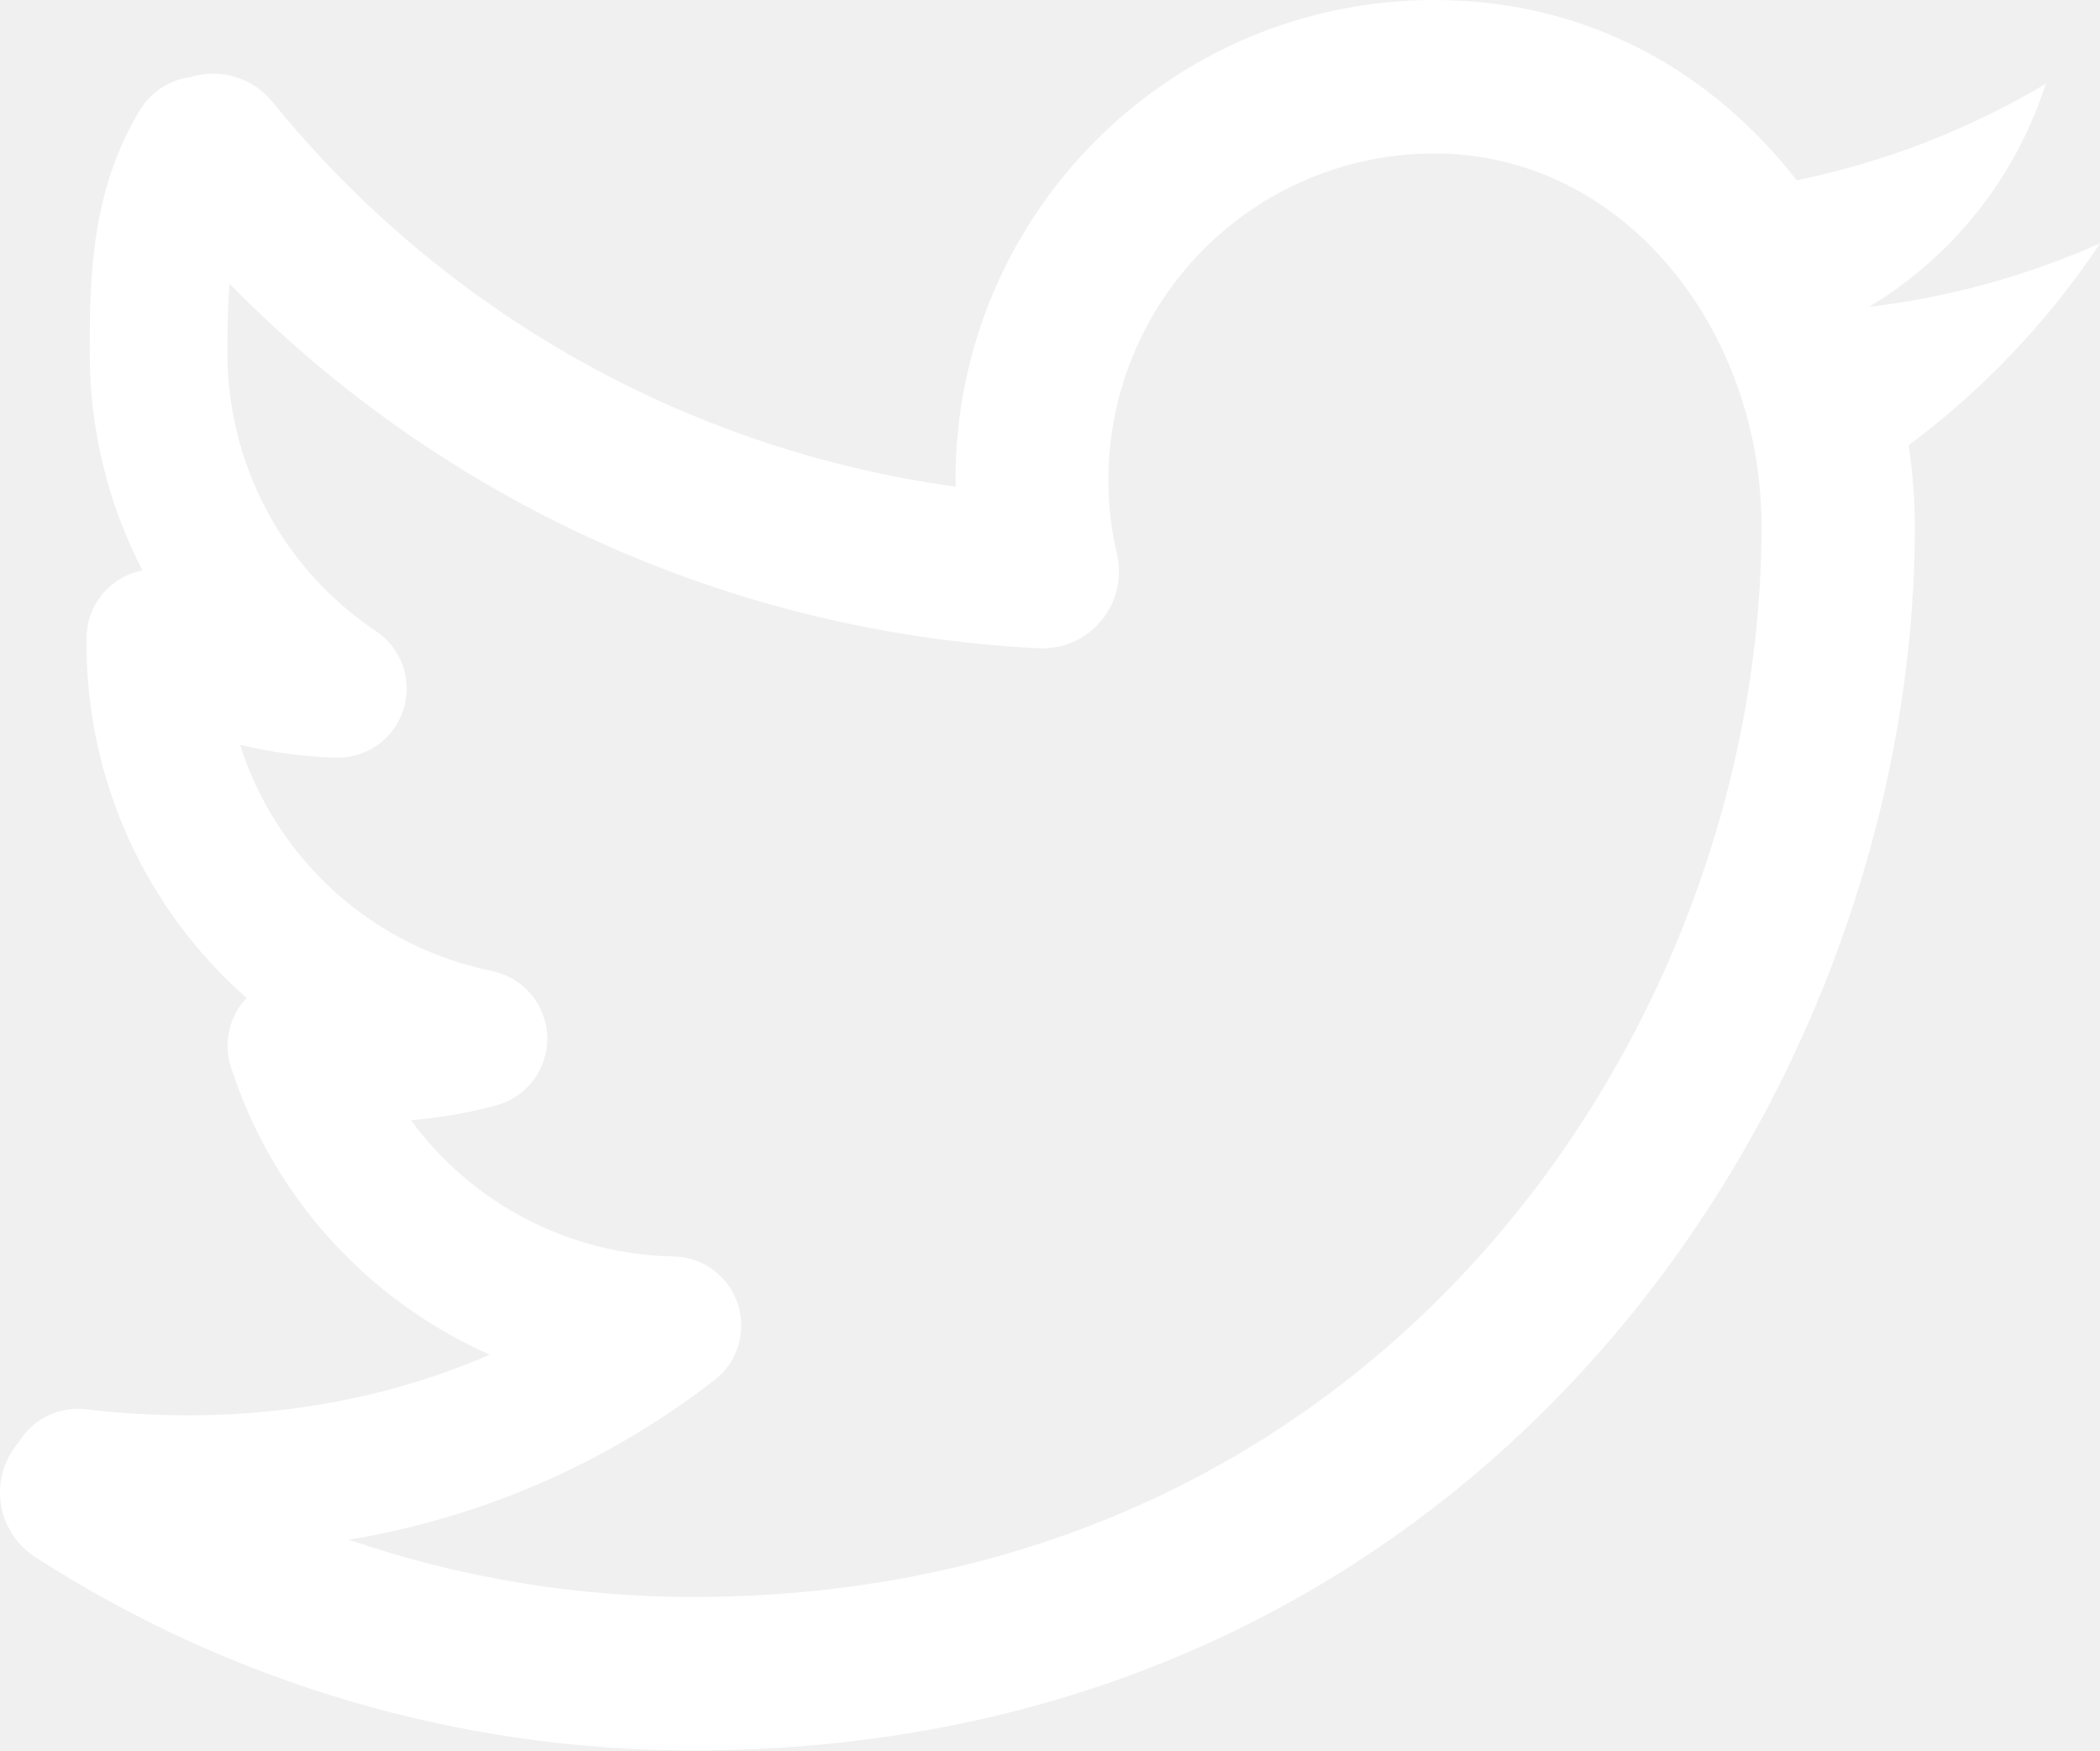
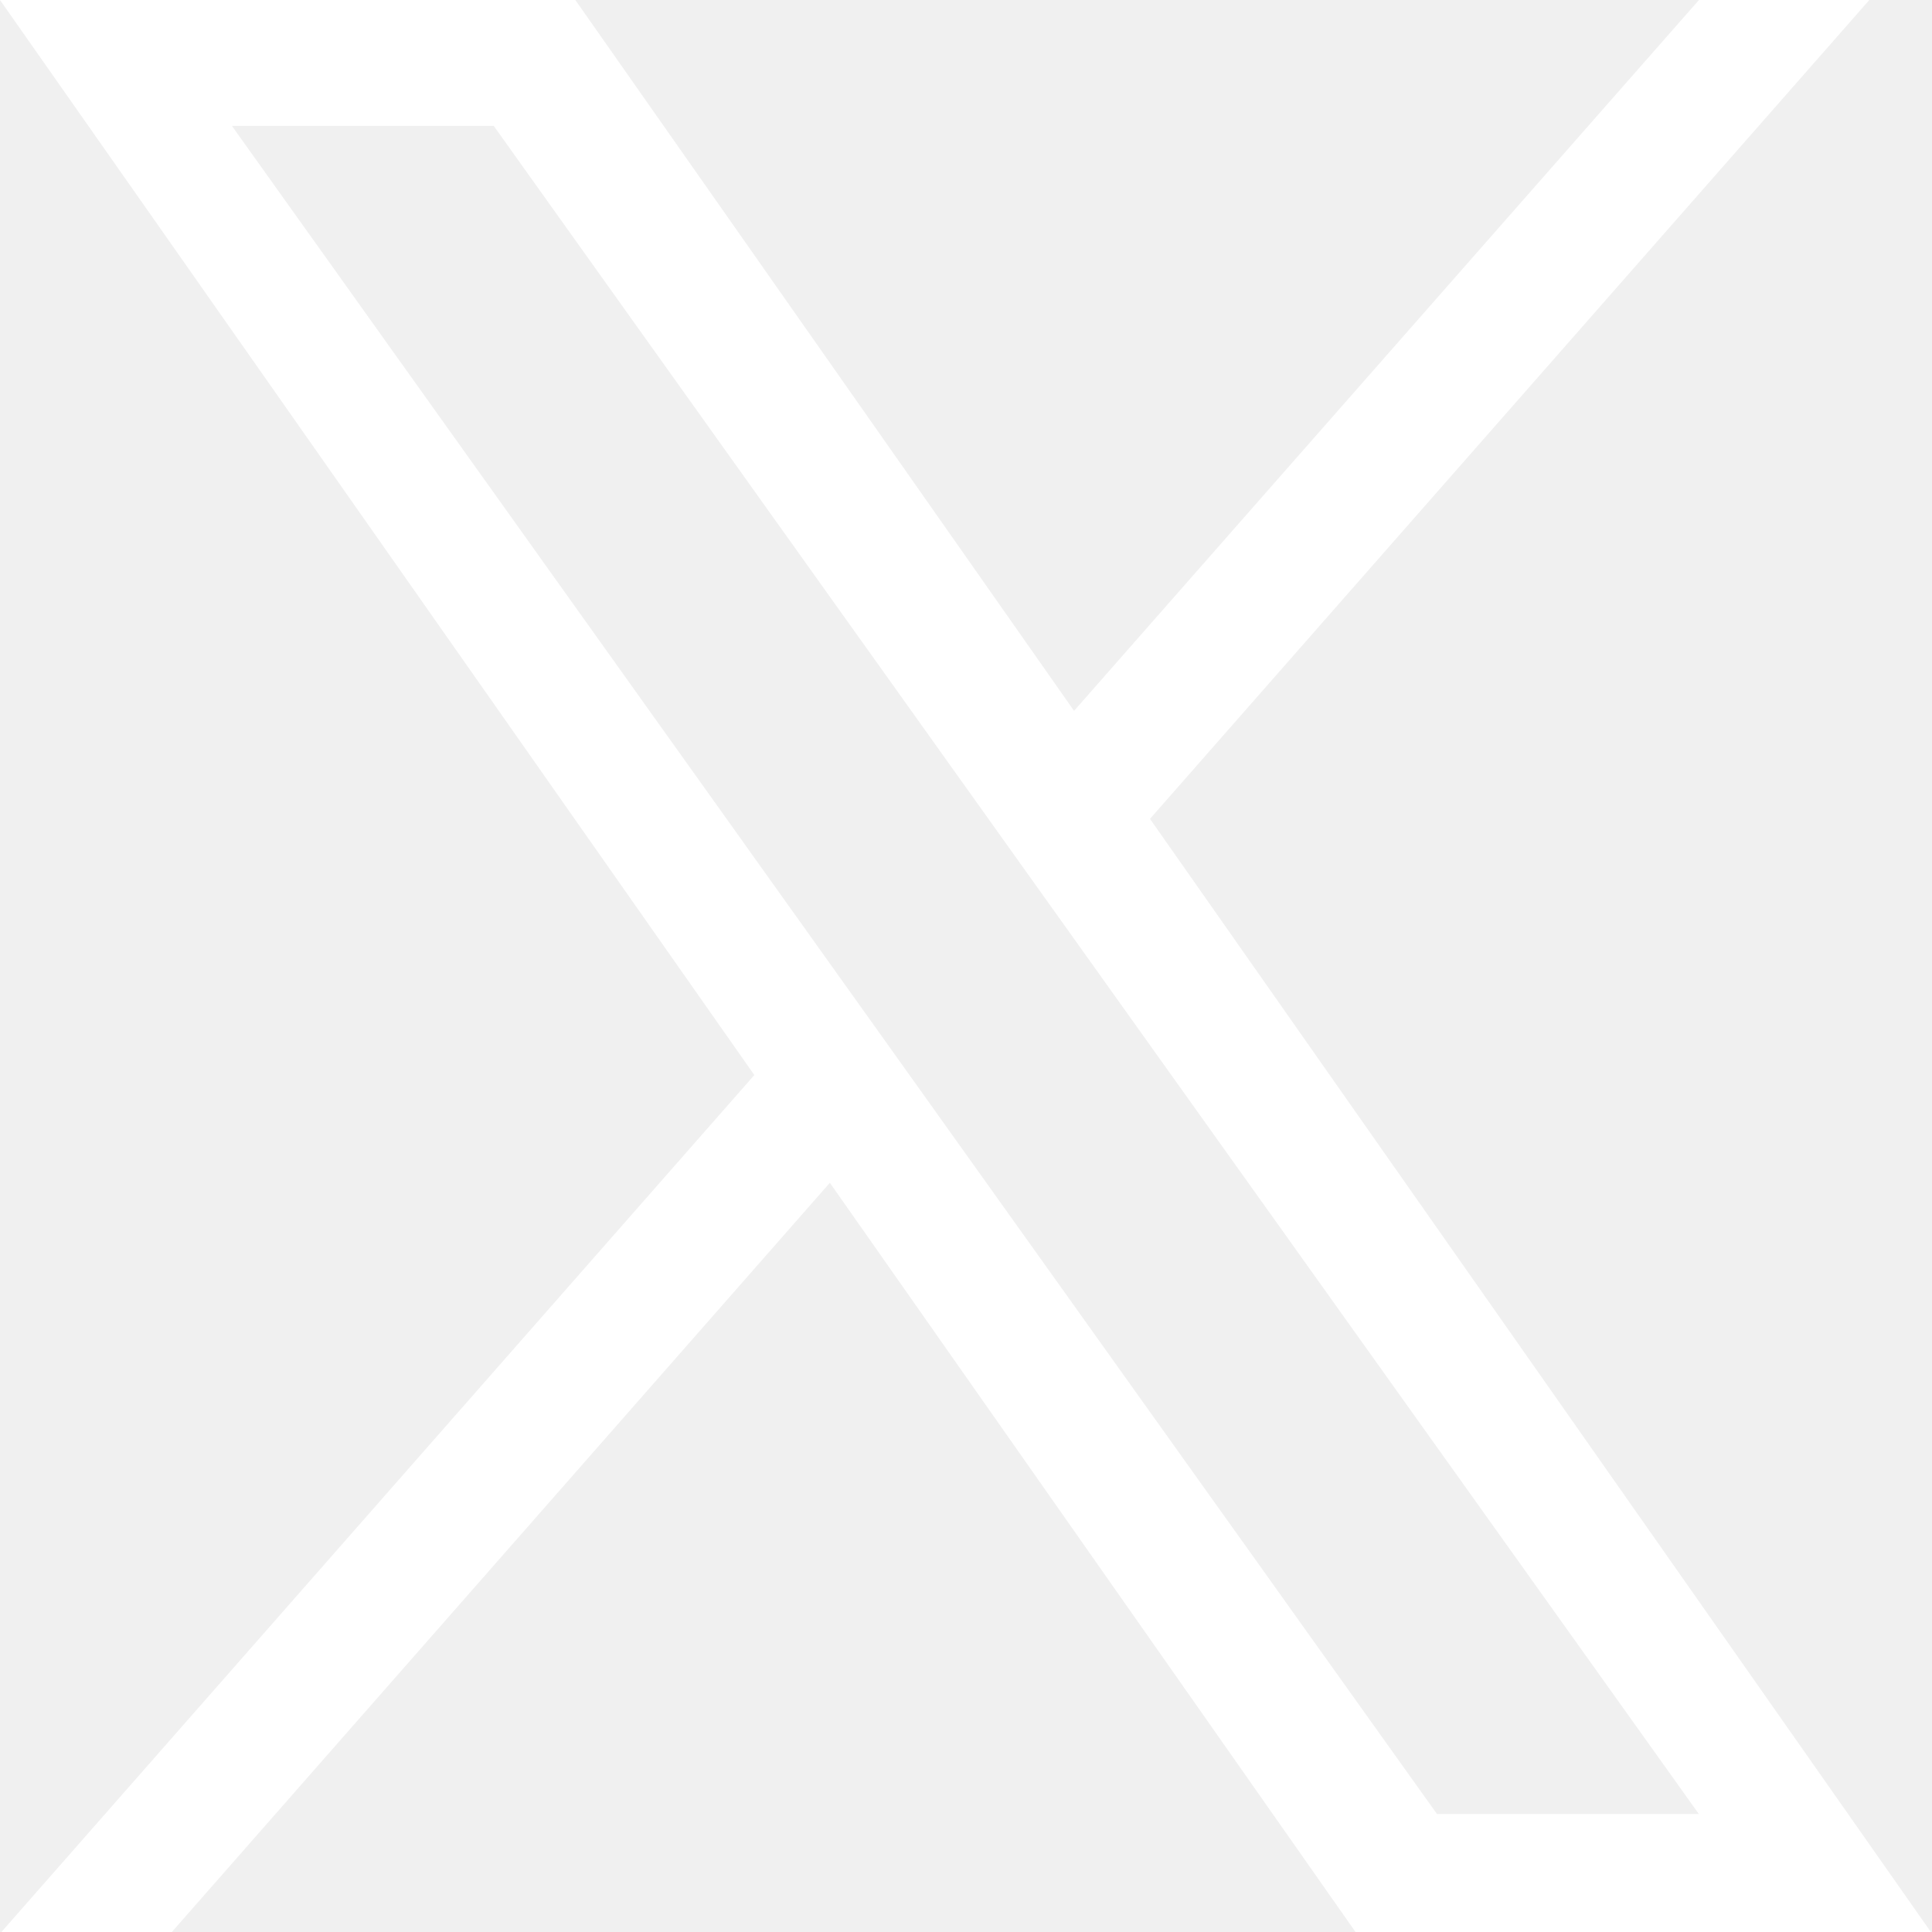
- <svg xmlns="http://www.w3.org/2000/svg" width="72" height="60" viewBox="0 0 72 60" fill="none">
-   <path fill-rule="evenodd" clip-rule="evenodd" d="M32.76 16.449C32.76 7.365 40.112 0 49.181 0C54.507 0 58.755 2.52 61.602 6.181C64.612 5.563 67.499 4.444 70.141 2.872C69.118 6.061 66.976 8.771 64.112 10.5L64.123 10.515C66.841 10.187 69.496 9.454 72 8.343L71.995 8.354C70.225 11.01 68.004 13.351 65.441 15.26C65.577 16.192 65.651 17.123 65.651 18.048C65.651 37.443 50.899 60 23.769 60C15.769 60.007 7.936 57.706 1.208 53.372C0.891 53.168 0.621 52.899 0.418 52.582C0.214 52.265 0.081 51.907 0.027 51.534C-0.027 51.161 9.45038e-05 50.781 0.106 50.419C0.212 50.057 0.394 49.722 0.64 49.437C0.875 49.047 1.216 48.733 1.624 48.532C2.032 48.332 2.489 48.253 2.941 48.306C7.751 48.874 12.551 48.285 16.789 46.433C14.699 45.508 12.827 44.151 11.298 42.45C9.768 40.749 8.615 38.744 7.914 36.565C7.784 36.16 7.766 35.727 7.861 35.312C7.956 34.898 8.162 34.516 8.455 34.208C6.729 32.691 5.346 30.822 4.4 28.727C3.454 26.631 2.965 24.357 2.967 22.057V21.878C2.967 21.328 3.158 20.794 3.508 20.37C3.858 19.946 4.344 19.657 4.884 19.553C3.693 17.251 3.073 14.696 3.077 12.104C3.077 9.642 3.093 6.539 4.821 3.74C5.005 3.444 5.253 3.192 5.546 3.003C5.84 2.813 6.171 2.692 6.517 2.646C7.018 2.488 7.556 2.484 8.06 2.635C8.563 2.786 9.01 3.085 9.342 3.493C15.197 10.706 23.57 15.421 32.765 16.681V16.449H32.76ZM23.769 54.74C19.751 54.742 15.76 54.08 11.958 52.778C16.531 52.022 20.844 50.138 24.509 47.296C24.893 46.994 25.175 46.581 25.315 46.112C25.455 45.644 25.446 45.144 25.291 44.68C25.136 44.217 24.841 43.812 24.447 43.524C24.053 43.235 23.579 43.075 23.091 43.067C21.333 43.035 19.606 42.597 18.045 41.787C16.483 40.977 15.13 39.816 14.09 38.396C15.088 38.317 16.064 38.143 17.01 37.891C17.525 37.753 17.979 37.444 18.297 37.015C18.615 36.586 18.779 36.062 18.762 35.528C18.744 34.994 18.548 34.481 18.203 34.074C17.858 33.666 17.386 33.387 16.863 33.282C14.865 32.877 13.011 31.945 11.493 30.581C9.976 29.218 8.849 27.474 8.229 25.529C9.279 25.781 10.377 25.934 11.501 25.971C12.014 25.988 12.52 25.837 12.94 25.541C13.36 25.245 13.673 24.819 13.83 24.329C13.987 23.839 13.981 23.311 13.812 22.825C13.643 22.339 13.32 21.922 12.893 21.636C11.325 20.59 10.04 19.173 9.152 17.51C8.263 15.847 7.798 13.99 7.798 12.104C7.798 11.22 7.814 10.437 7.867 9.721C15.215 17.233 25.119 21.696 35.606 22.22C36.011 22.241 36.415 22.167 36.787 22.005C37.159 21.843 37.488 21.597 37.749 21.286C38.01 20.975 38.196 20.608 38.291 20.213C38.387 19.819 38.39 19.407 38.3 19.011C37.914 17.369 37.904 15.66 38.271 14.013C38.638 12.366 39.372 10.824 40.418 9.501C41.464 8.178 42.795 7.11 44.312 6.376C45.829 5.641 47.492 5.26 49.176 5.26C55.657 5.26 60.394 11.273 60.394 18.054C60.394 35.181 47.391 54.74 23.763 54.74H23.769Z" fill="white" />
+ <svg xmlns="http://www.w3.org/2000/svg" width="43" height="43" viewBox="0 0 43 43" fill="none">
+   <g clip-path="url(#clip0_355_11)">
+     <path d="M25.595 18.225L41.605 0H37.813L23.905 15.821L12.805 0H0L16.789 23.927L0 43.036H3.793L18.47 26.325L30.195 43.036H43M5.161 2.801H10.988L37.81 40.373H31.982" fill="white" />
+   </g>
+   <defs>
+     <clipPath id="clip0_355_11">
+       <rect width="43" height="43" fill="white" />
+     </clipPath>
+   </defs>
</svg>
